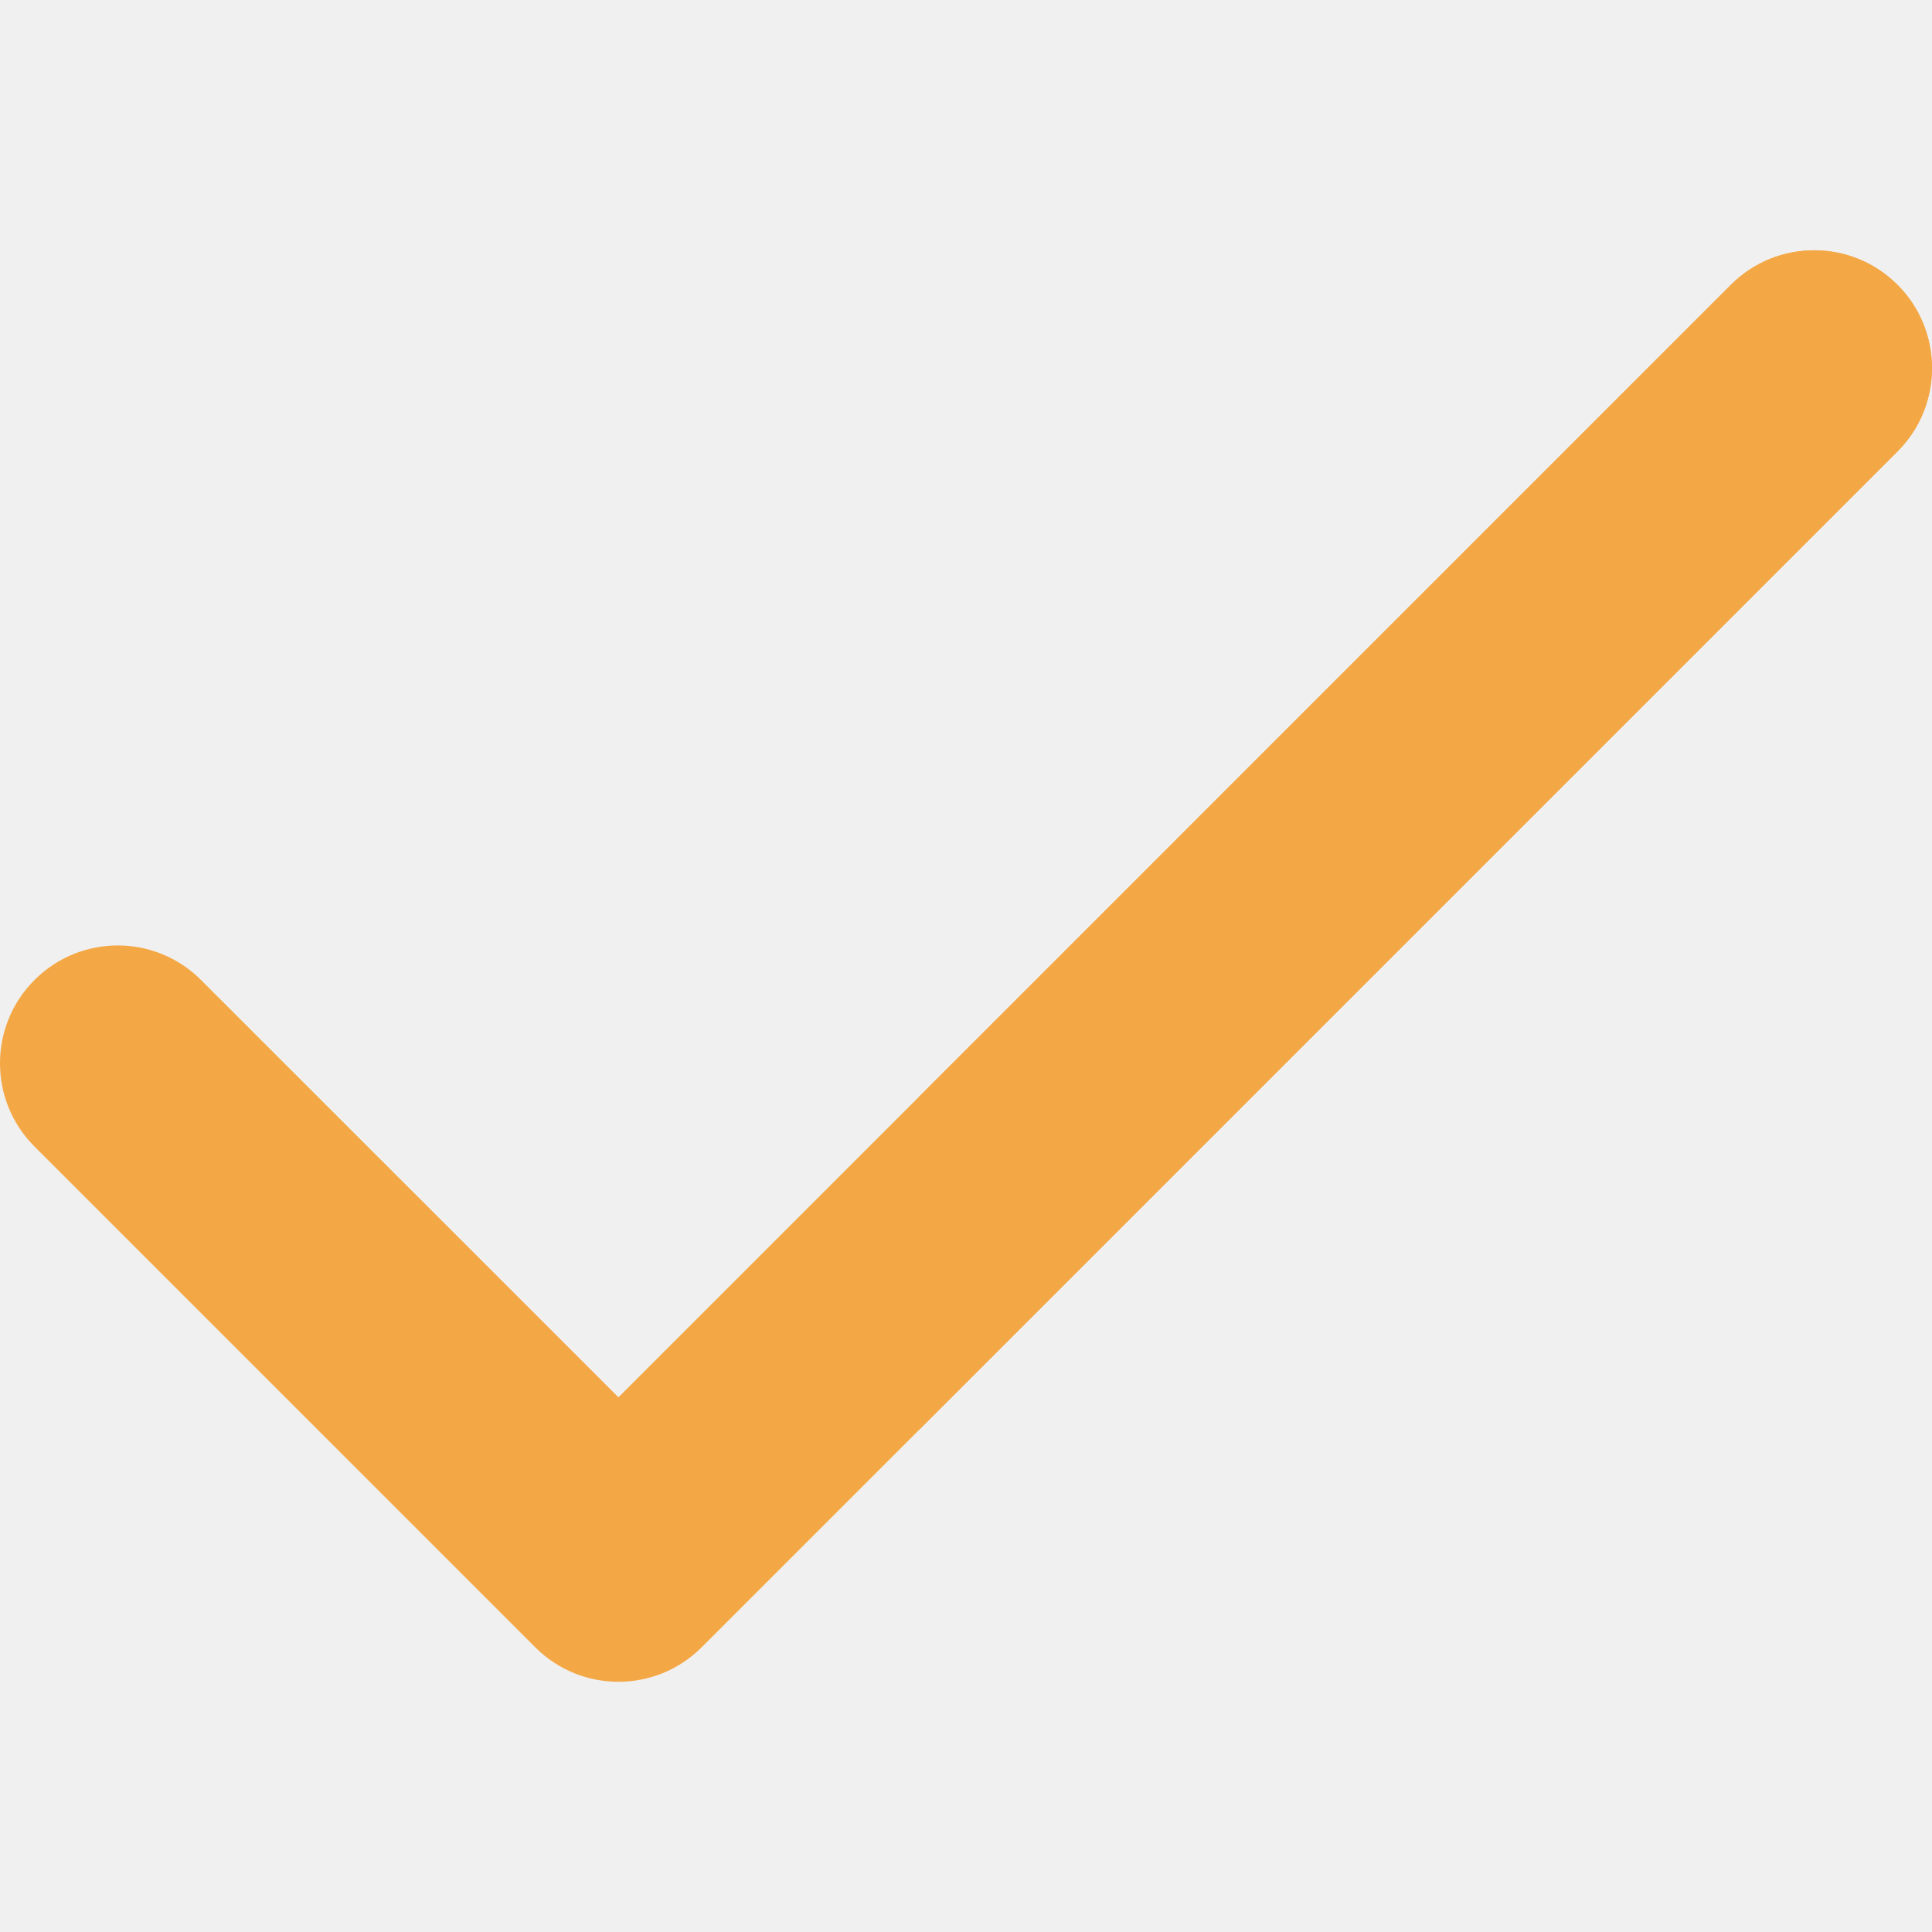
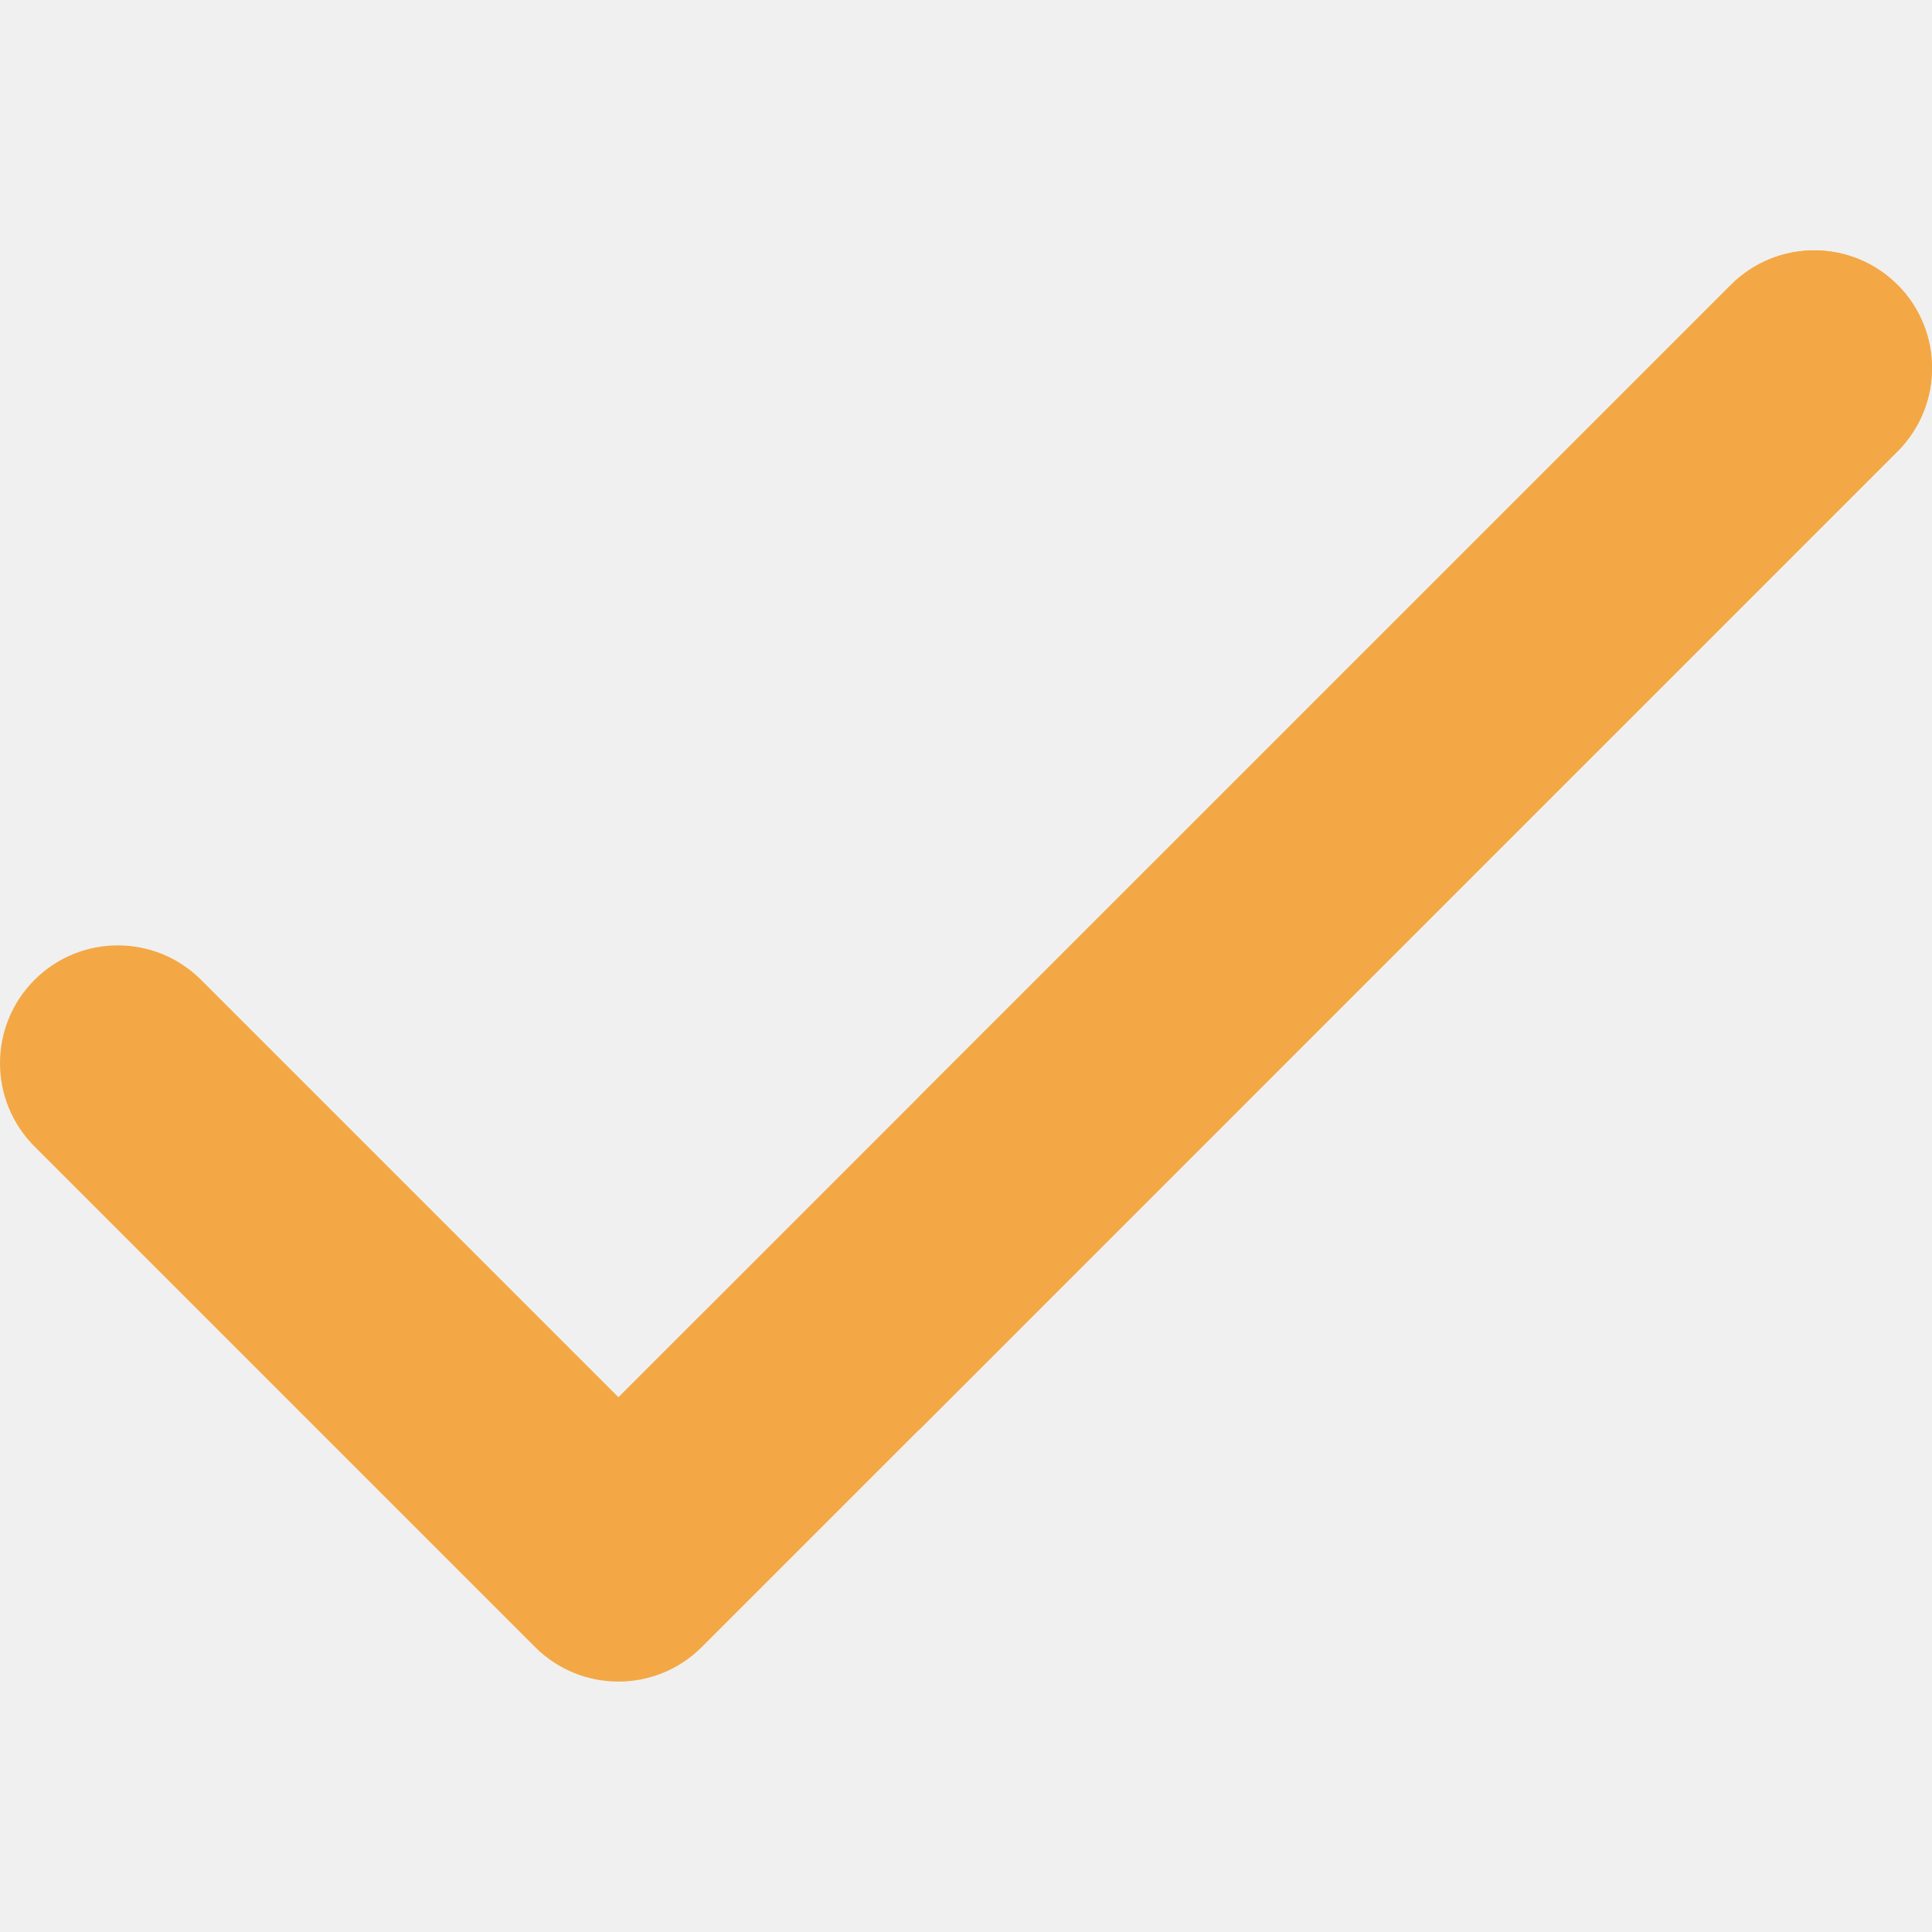
- <svg xmlns="http://www.w3.org/2000/svg" width="20" height="20" viewBox="0 0 20 20" fill="none">
-   <g clip-path="url(#clip0_2_3371)">
-     <path d="M19.643 2.949C19.167 2.472 18.395 2.472 17.919 2.948L6.402 14.465L2.081 10.145C1.605 9.668 0.833 9.668 0.357 10.145C-0.119 10.62 -0.119 11.394 0.357 11.869L5.54 17.052C6.016 17.529 6.788 17.529 7.264 17.052L19.643 4.673C20.119 4.198 20.119 3.424 19.643 2.949Z" fill="#F3A845" />
-     <path d="M19.643 2.949C19.166 2.472 18.395 2.472 17.918 2.948L9.512 11.355V14.804L19.643 4.673C20.118 4.198 20.118 3.424 19.643 2.949Z" fill="#F3A845" />
+ <svg xmlns="http://www.w3.org/2000/svg" width="20" height="20" fill="none">
+   <g clip-path="url(#clip0_2_3371)" fill="#F3A845">
+     <path d="M19.643 2.949a1.219 1.219 0 00-1.724 0L6.402 14.464l-4.32-4.32a1.219 1.219 0 10-1.725 1.724l5.183 5.183a1.22 1.22 0 001.724 0l12.38-12.379a1.22 1.22 0 000-1.724z" />
+     <path d="M19.643 2.949a1.219 1.219 0 00-1.725 0l-8.406 8.406v3.45l10.13-10.132a1.22 1.22 0 000-1.724z" />
  </g>
  <defs>
    <clipPath id="clip0_2_3371">
-       <rect width="20" height="20" fill="white" />
+       <path fill="#fff" d="M0 0h20v20H0z" />
    </clipPath>
  </defs>
</svg>
